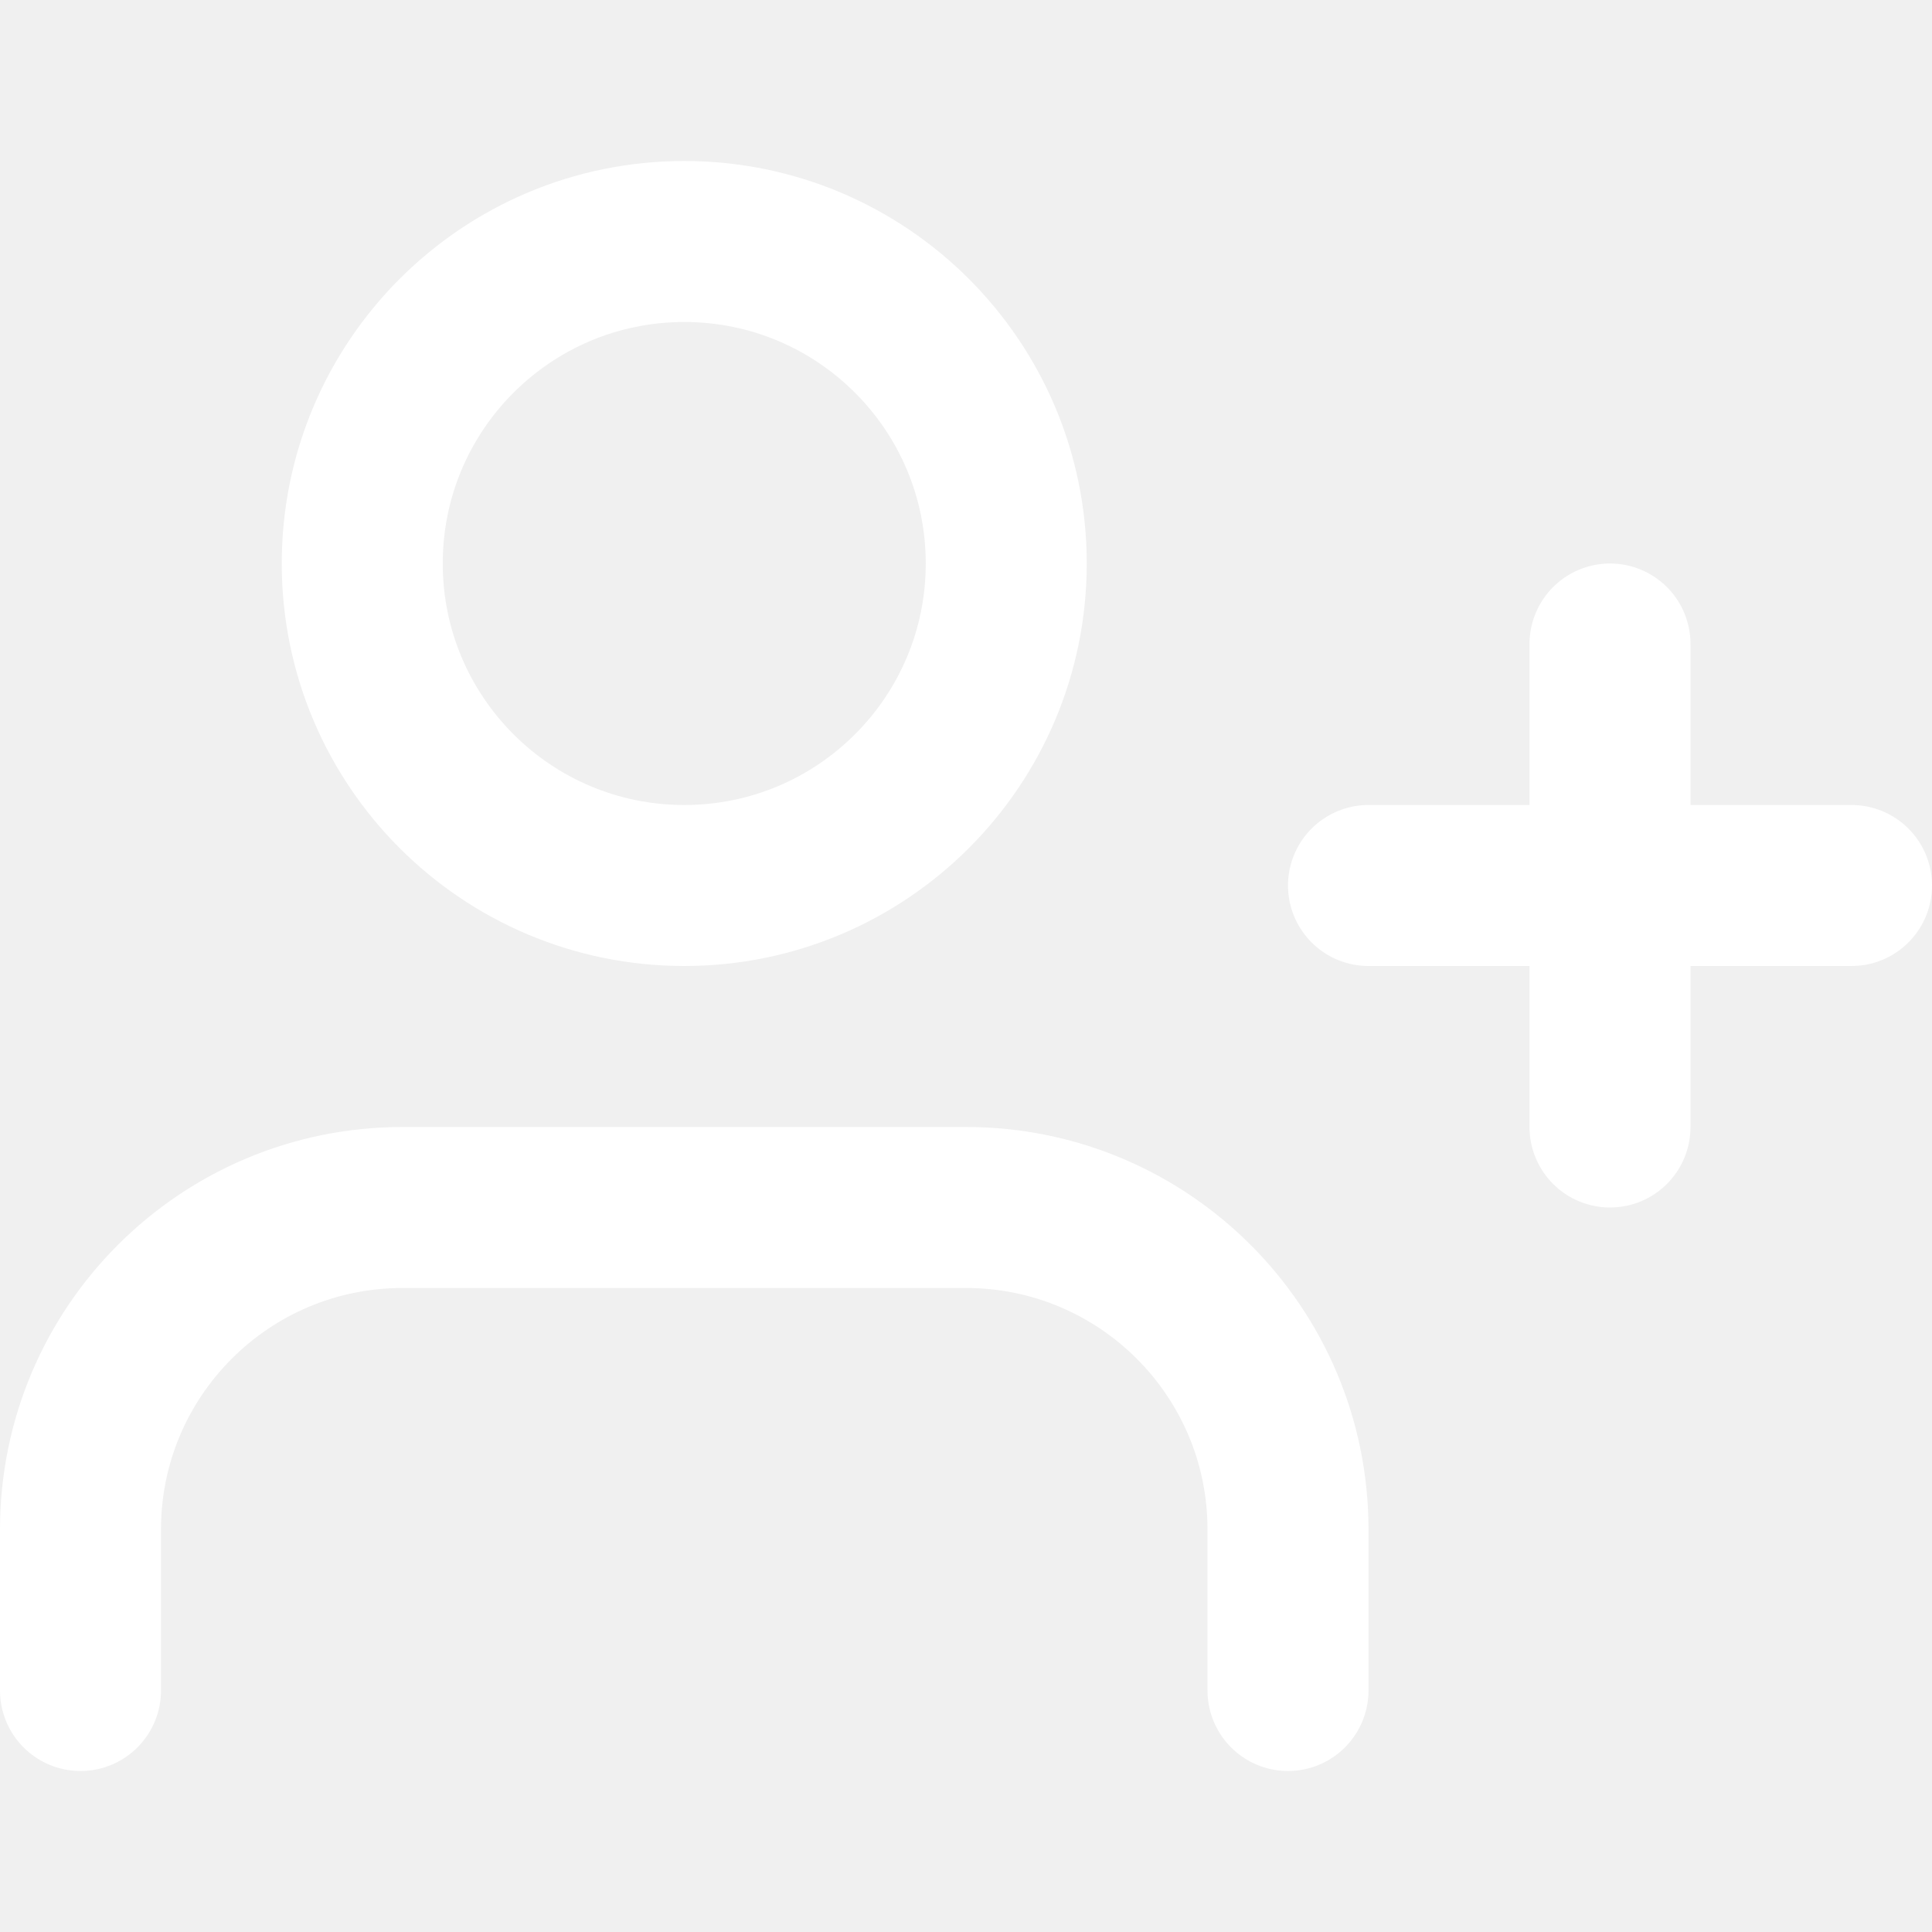
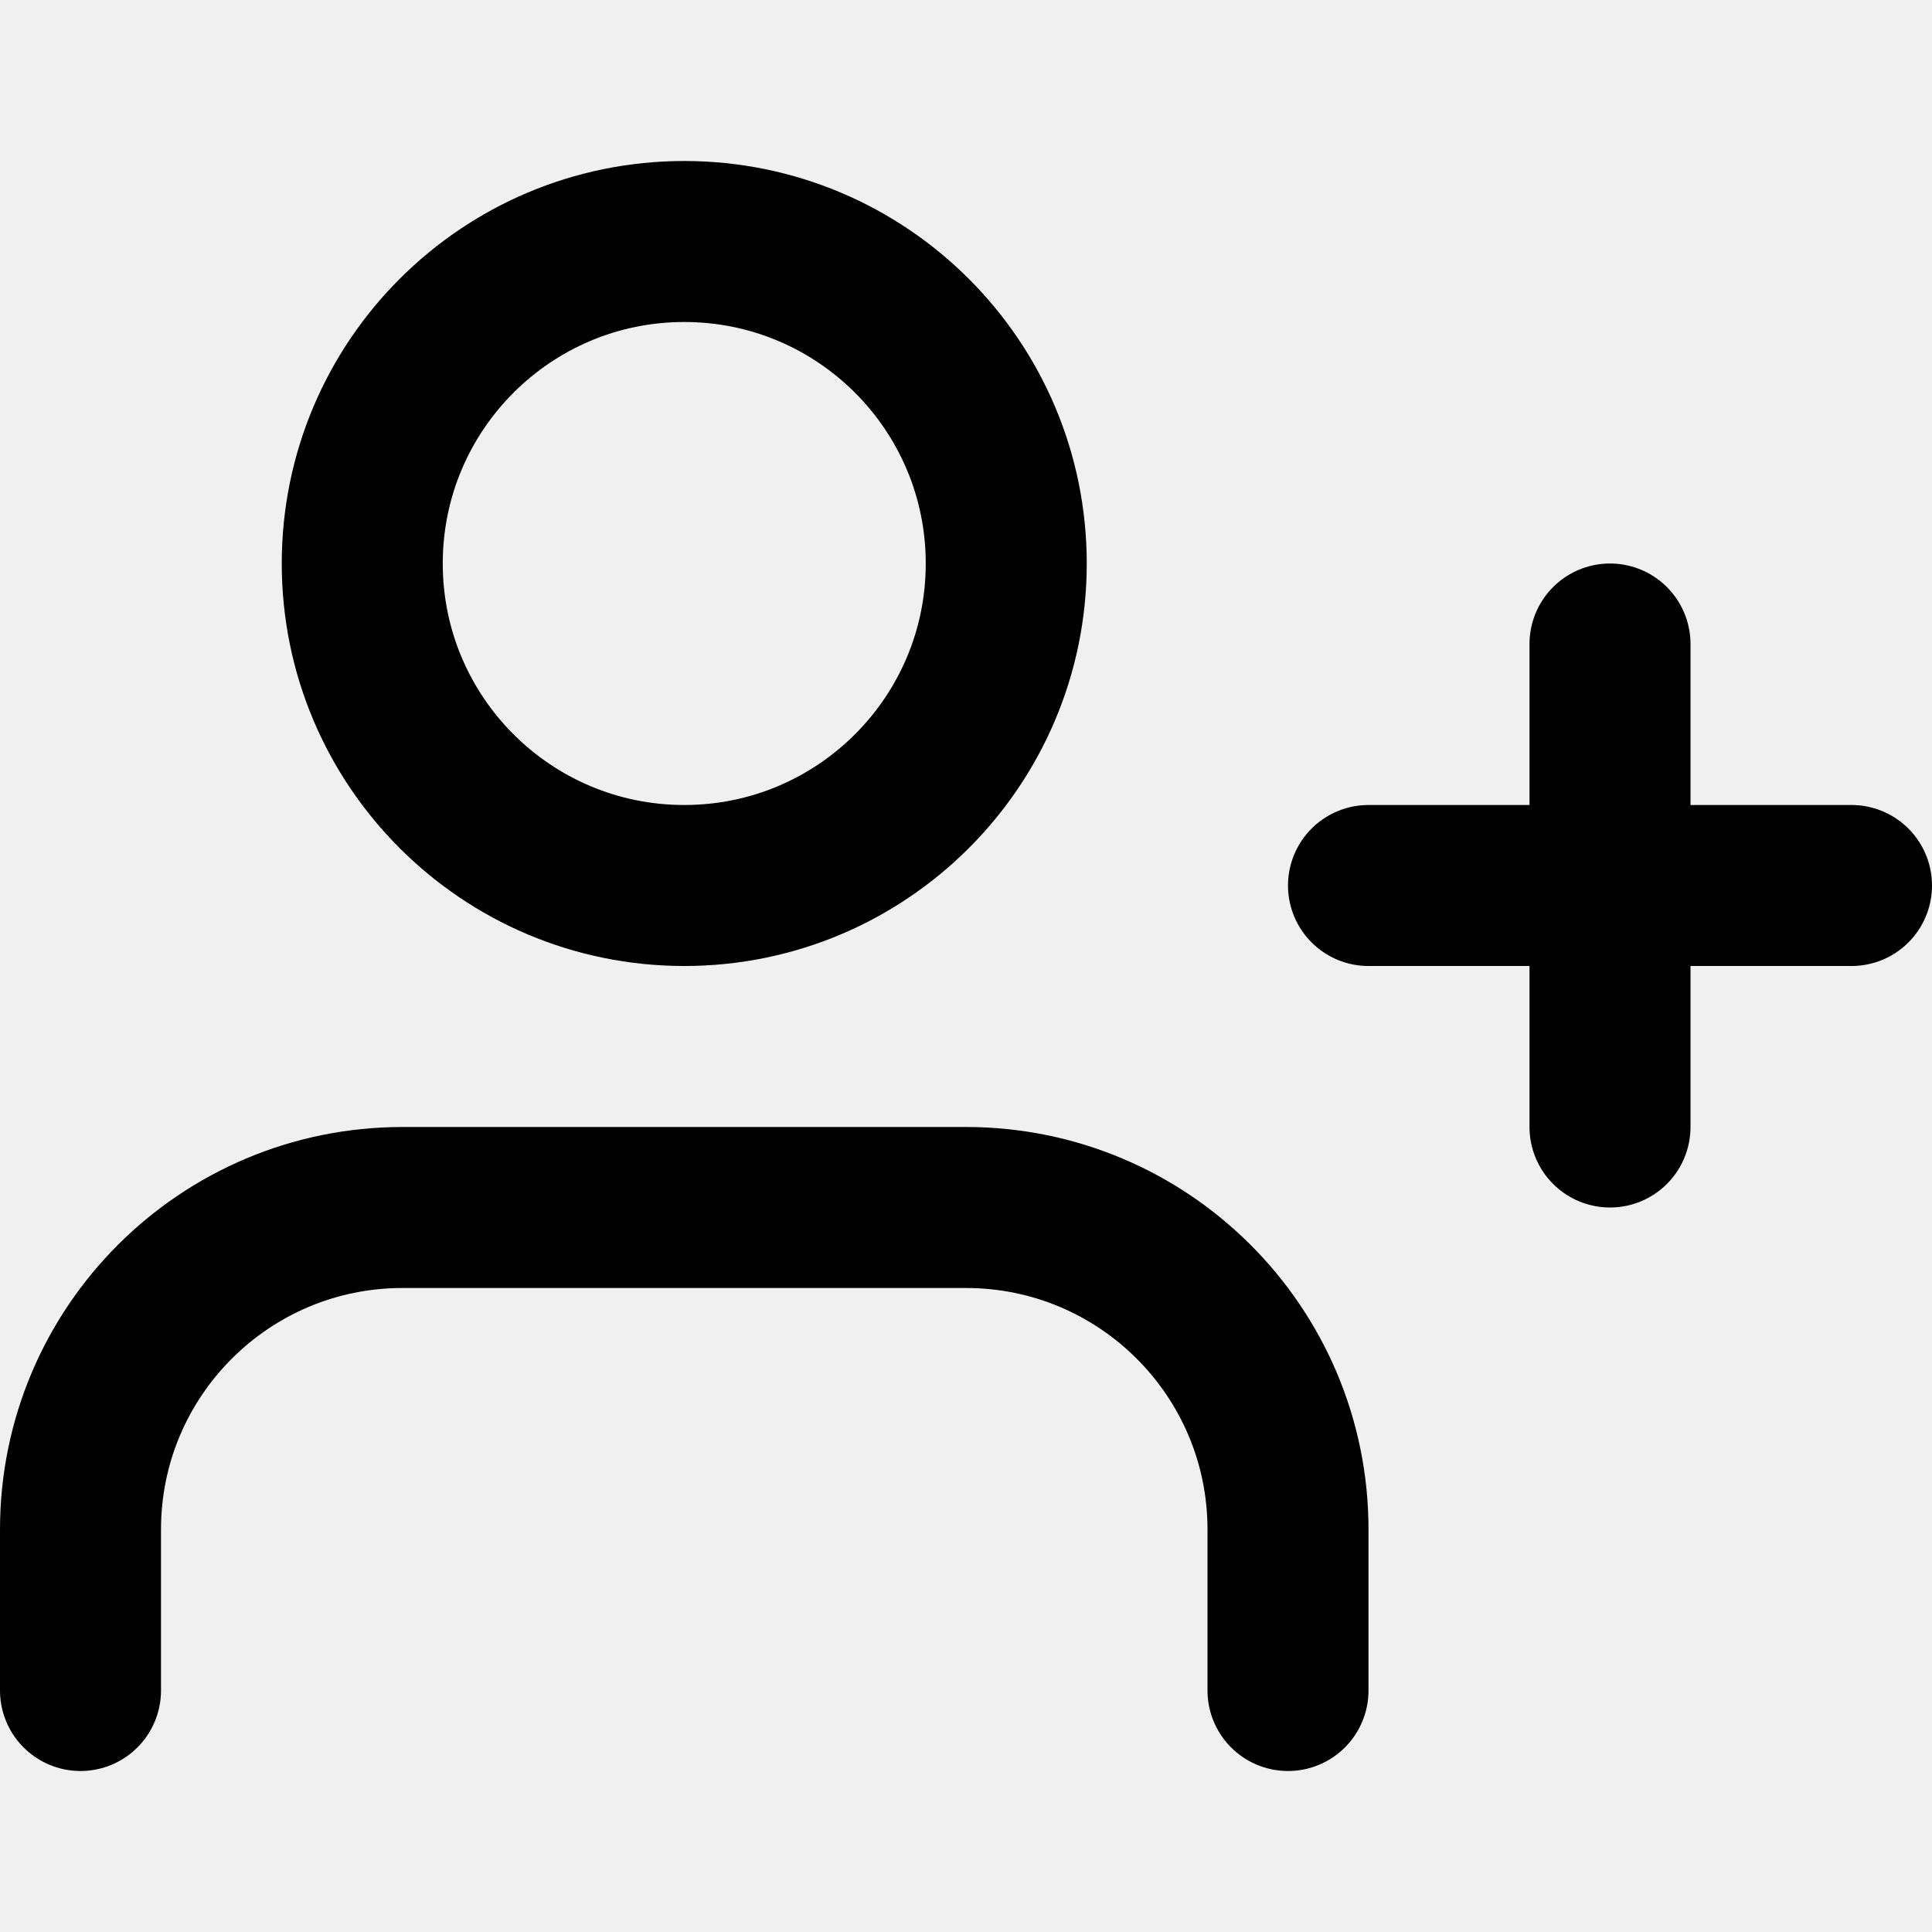
- <svg xmlns="http://www.w3.org/2000/svg" width="24" height="24" viewBox="0 0 24 24" fill="none" stroke="#fff" stroke-width="2" stroke-linecap="round" stroke-linejoin="round" class="feather feather-user-plus">
+ <svg xmlns="http://www.w3.org/2000/svg" width="24" height="24" viewBox="0 0 24 24" fill="none" stroke="currentColor" stroke-width="2" stroke-linecap="round" stroke-linejoin="round" class="feather feather-user-plus">
  <path d="M16 21v-2a4 4 0 0 0-4-4H5a4 4 0 0 0-4 4v2" />
  <circle cx="8.5" cy="7" r="4" />
  <line x1="20" y1="8" x2="20" y2="14" />
  <line x1="23" y1="11" x2="17" y2="11" />
</svg>
